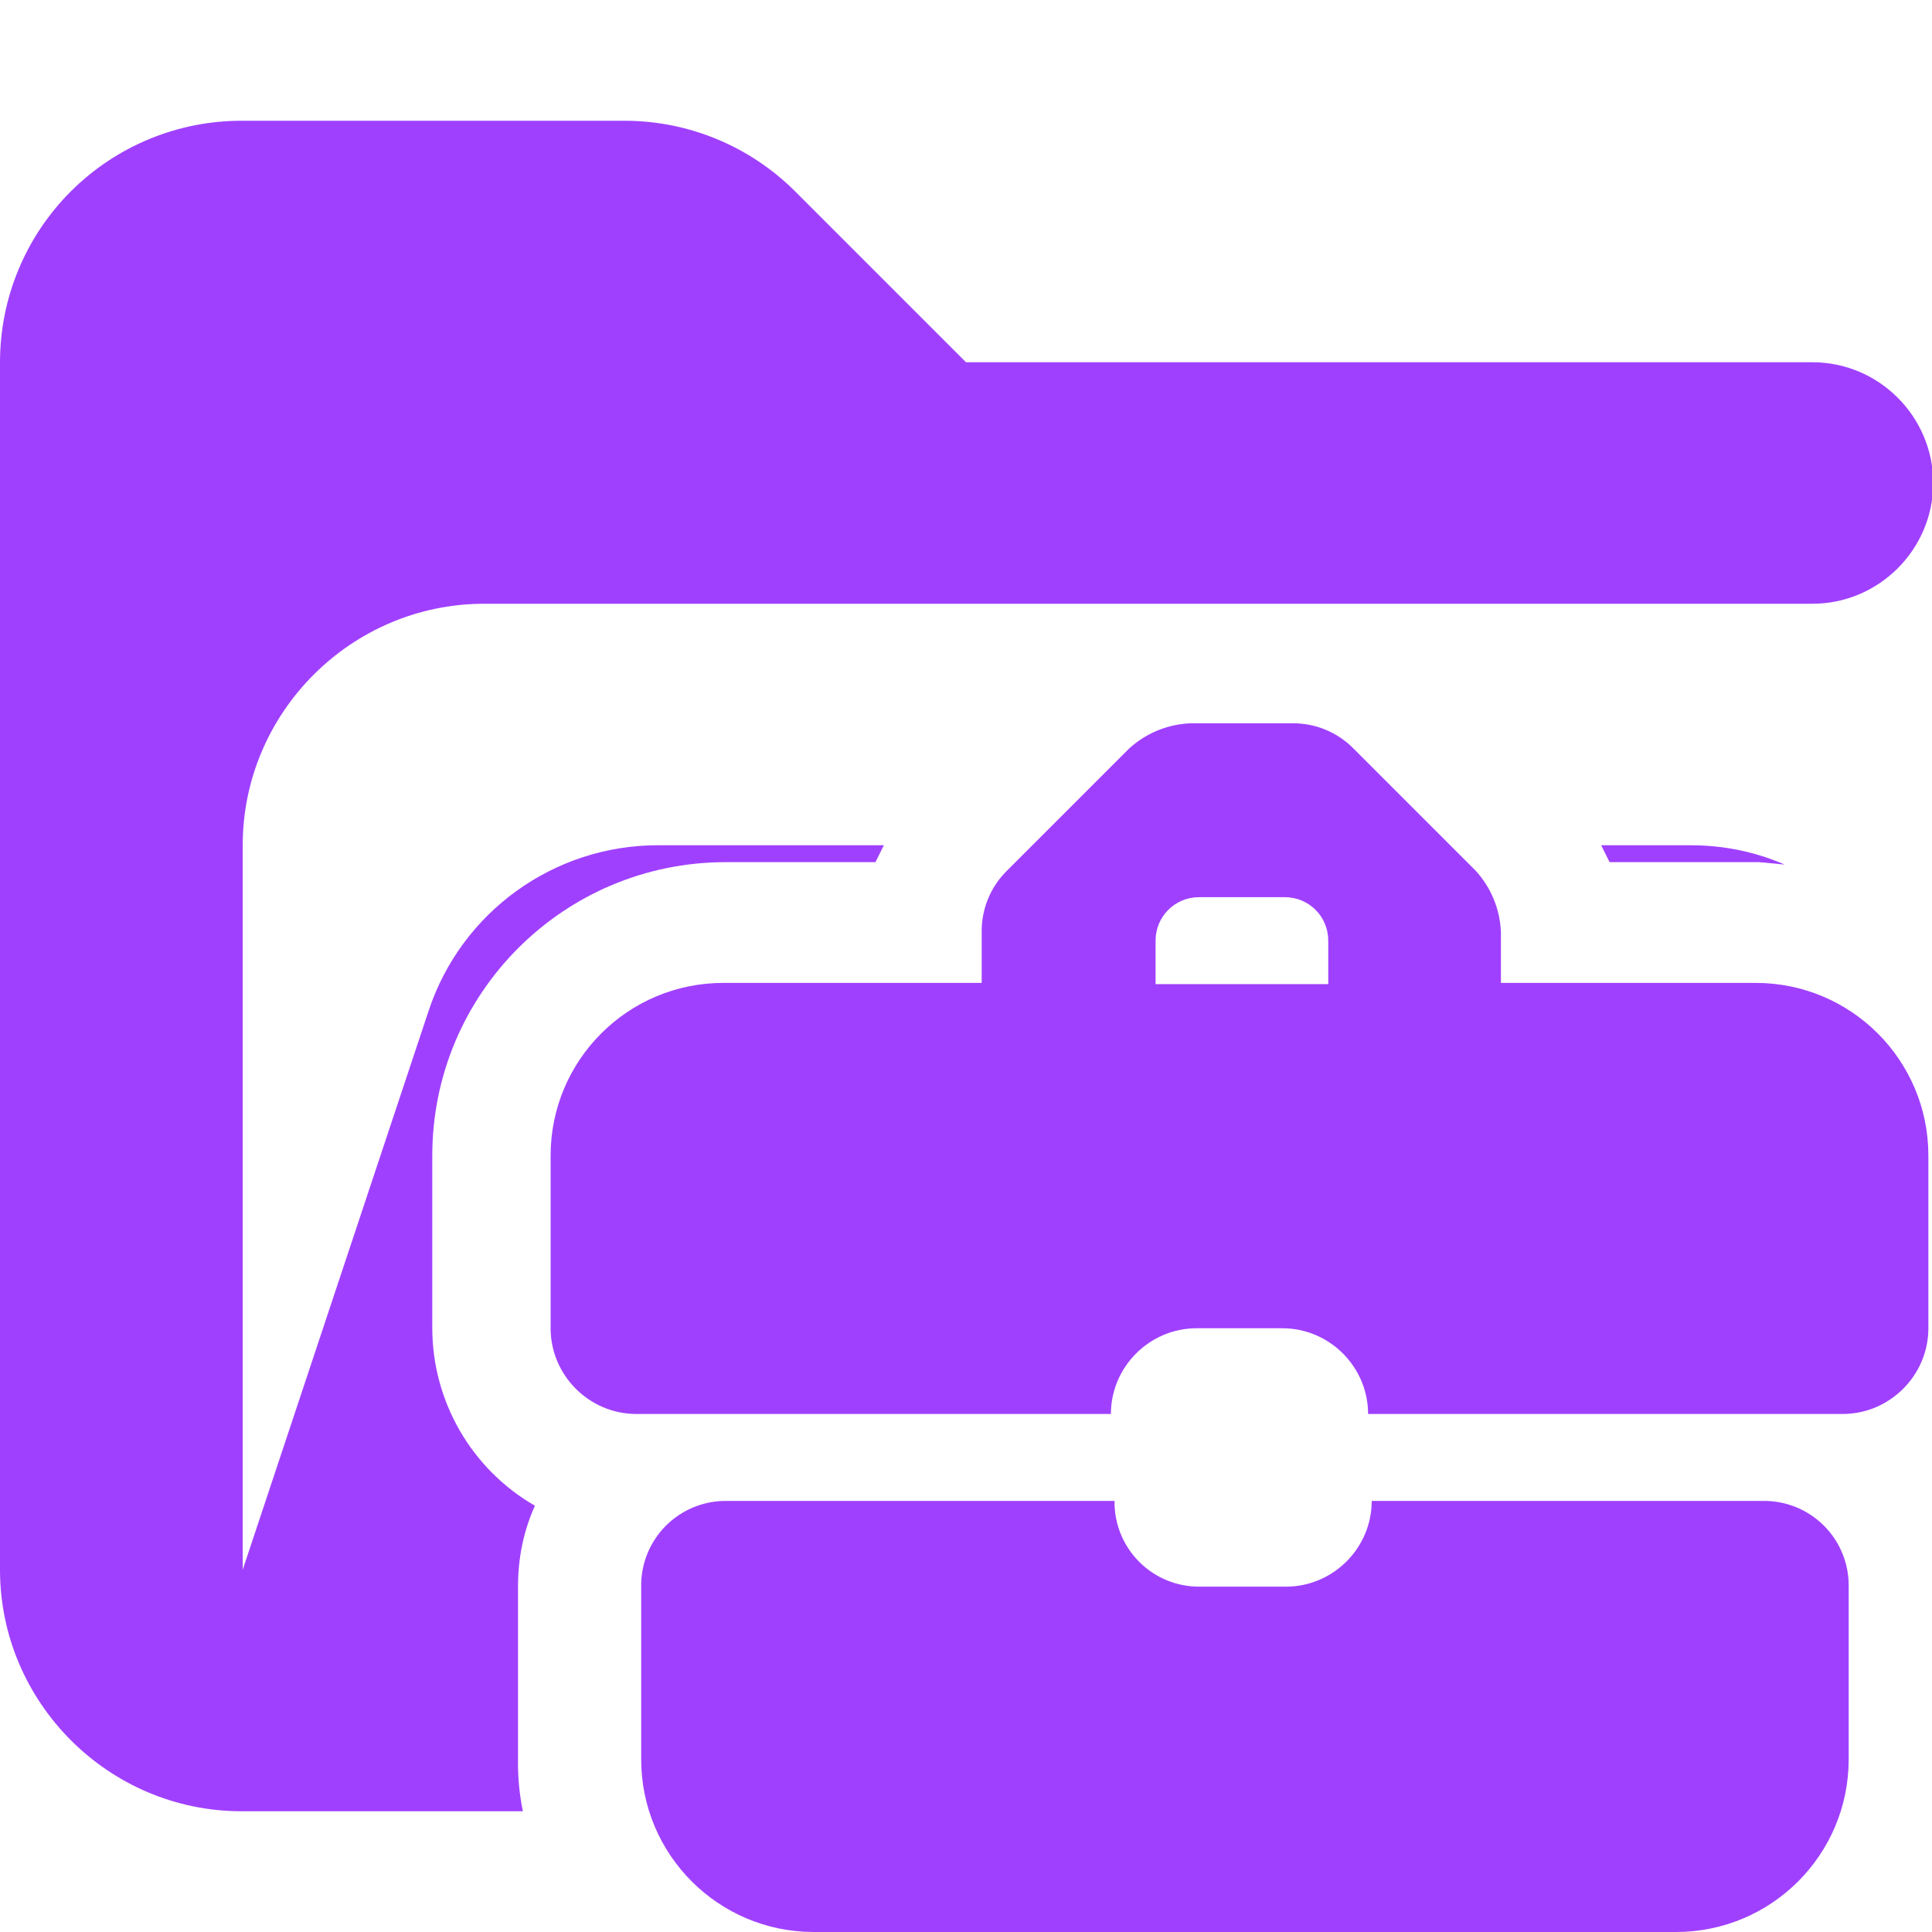
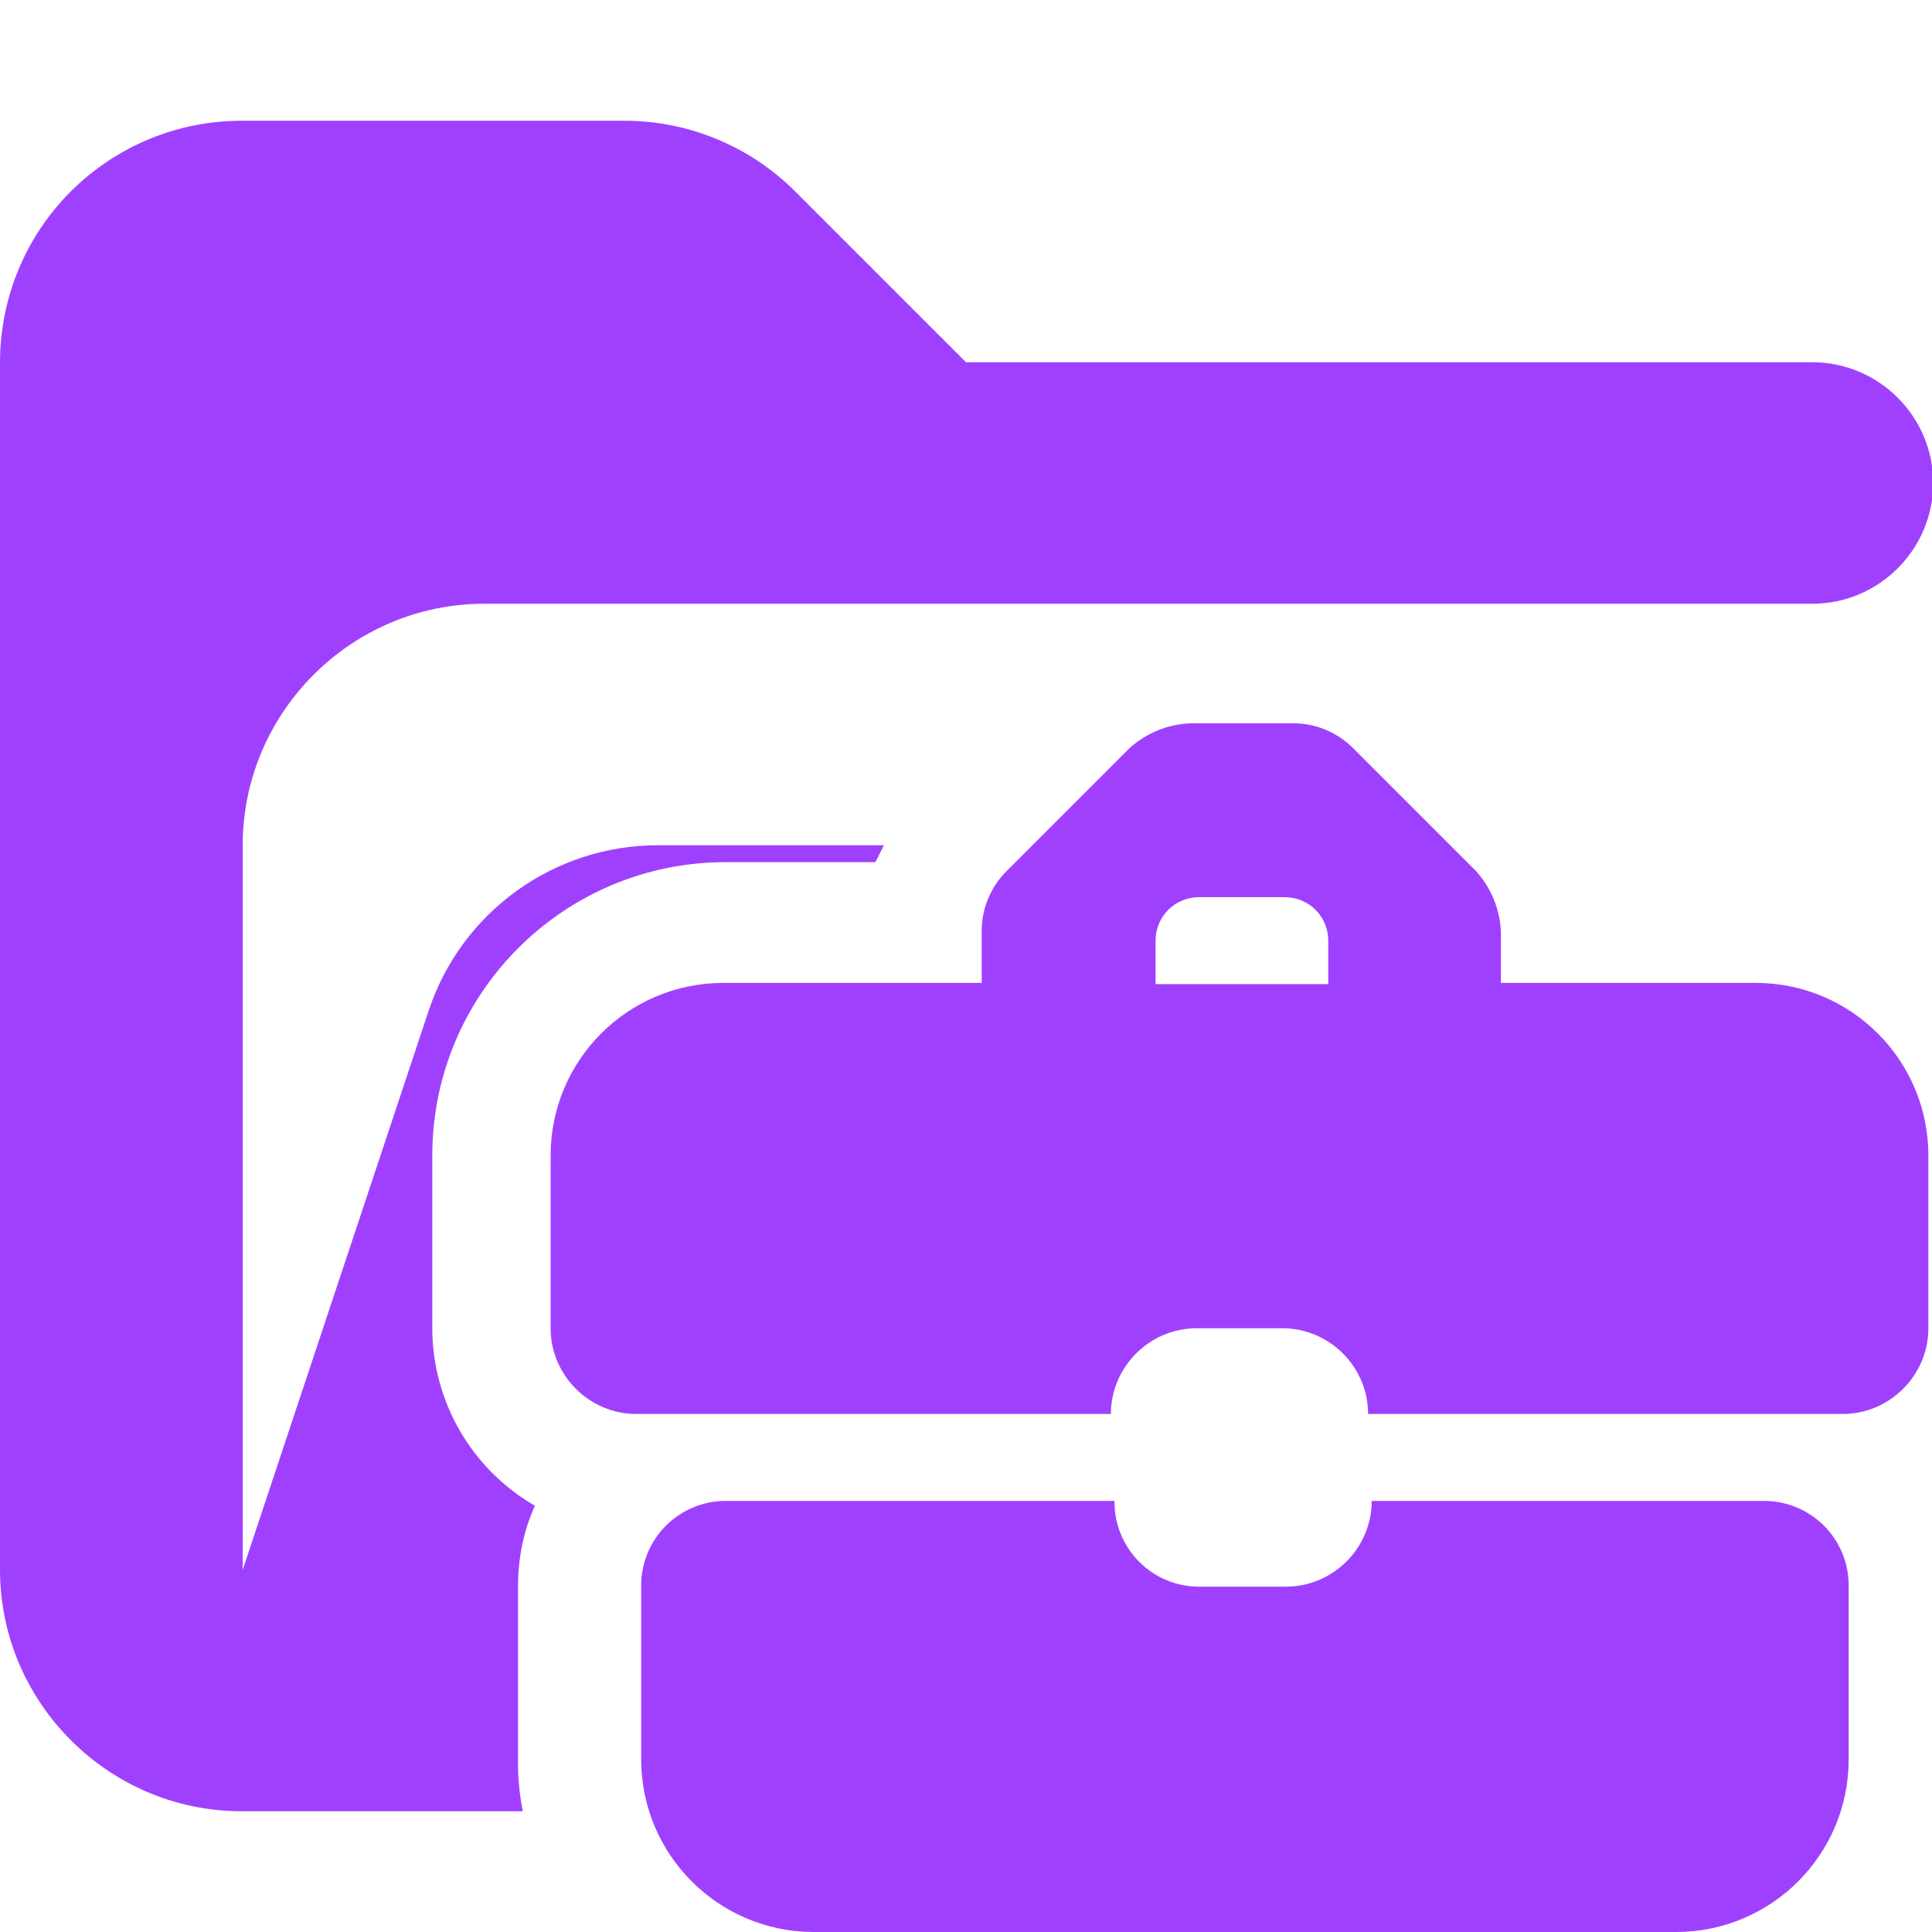
<svg xmlns="http://www.w3.org/2000/svg" viewBox="0 0 16 16">
-   <path fill="#a040ff" d="M15 3H8L6.59 1.59A2 2 0 0 0 5.18 1H2.01A2 2 0 0 0 0 3v10c0 1.1.9 2 2 2h2.33a2 2 0 0 1-.04-.43v-1.43q0-.36.14-.67A1.7 1.7 0 0 1 3.58 11V9.57a2.43 2.43 0 0 1 2.43-2.43h1.24L7.32 7H5.45a2 2 0 0 0-1.9 1.37L2.01 13V7c0-1.1.9-2 2-2h11c.55 0 1-.45 1-1s-.45-1-1-1Z" />
-   <path fill="#a040ff" d="m13.26 7 .07.14h1.24l.21.02Q14.41 7 14 7zm-2.8 1.14h-.35zm4.11 4.29h-3.21c0 .39-.32.71-.71.71h-.71a.7.7 0 0 1-.71-.71H6.02a.7.7 0 0 0-.71.71v1.43c0 .79.64 1.43 1.43 1.43h7.14c.79 0 1.43-.64 1.43-1.43v-1.43a.7.7 0 0 0-.71-.71Zm0-4.29h-2.14v-.42a.8.8 0 0 0-.21-.51L11.21 6.2a.7.7 0 0 0-.51-.21h-.84a.8.8 0 0 0-.51.21L8.34 7.21a.7.7 0 0 0-.21.51v.42H5.99c-.79 0-1.43.64-1.43 1.43V11c0 .39.32.71.71.71H9.2c0-.39.32-.71.71-.71h.71c.39 0 .71.32.71.71h3.93c.39 0 .71-.32.71-.71V9.57c0-.79-.64-1.43-1.43-1.43Zm-4.64-.71h.71c.2 0 .36.16.36.36v.36H9.57v-.36c0-.2.16-.36.36-.36" />
+   <path fill="#a040ff" d="M15 3H8L6.59 1.59A2 2 0 0 0 5.18 1H2.01A2 2 0 0 0 0 3v10c0 1.1.9 2 2 2h2.33a2 2 0 0 1-.04-.43v-1.43q0-.36.14-.67A1.7 1.7 0 0 1 3.58 11V9.57a2.43 2.43 0 0 1 2.43-2.43h1.24L7.32 7H5.45a2 2 0 0 0-1.9 1.37L2.01 13V7c0-1.1.9-2 2-2h11c.55 0 1-.45 1-1s-.45-1-1-1Zm-4.54 5.14h-.35z" />
+   <path fill="#a040ff" d="M14.57 12.43h-3.21c0 .39-.32.71-.71.71h-.71a.7.7 0 0 1-.71-.71H6.02a.7.7 0 0 0-.71.71v1.43c0 .79.64 1.43 1.43 1.43h7.14c.79 0 1.43-.64 1.43-1.43v-1.43a.7.7 0 0 0-.71-.71Zm0-4.29h-2.14v-.42a.8.8 0 0 0-.21-.51L11.21 6.2a.7.7 0 0 0-.51-.21h-.84a.8.8 0 0 0-.51.21L8.34 7.21a.7.7 0 0 0-.21.51v.42H5.99c-.79 0-1.43.64-1.43 1.43V11c0 .39.32.71.71.71H9.2c0-.39.32-.71.71-.71h.71c.39 0 .71.32.71.71h3.93c.39 0 .71-.32.71-.71V9.57c0-.79-.64-1.43-1.43-1.43Zm-4.64-.71h.71c.2 0 .36.16.36.36v.36H9.57v-.36c0-.2.16-.36.36-.36" />
</svg>
